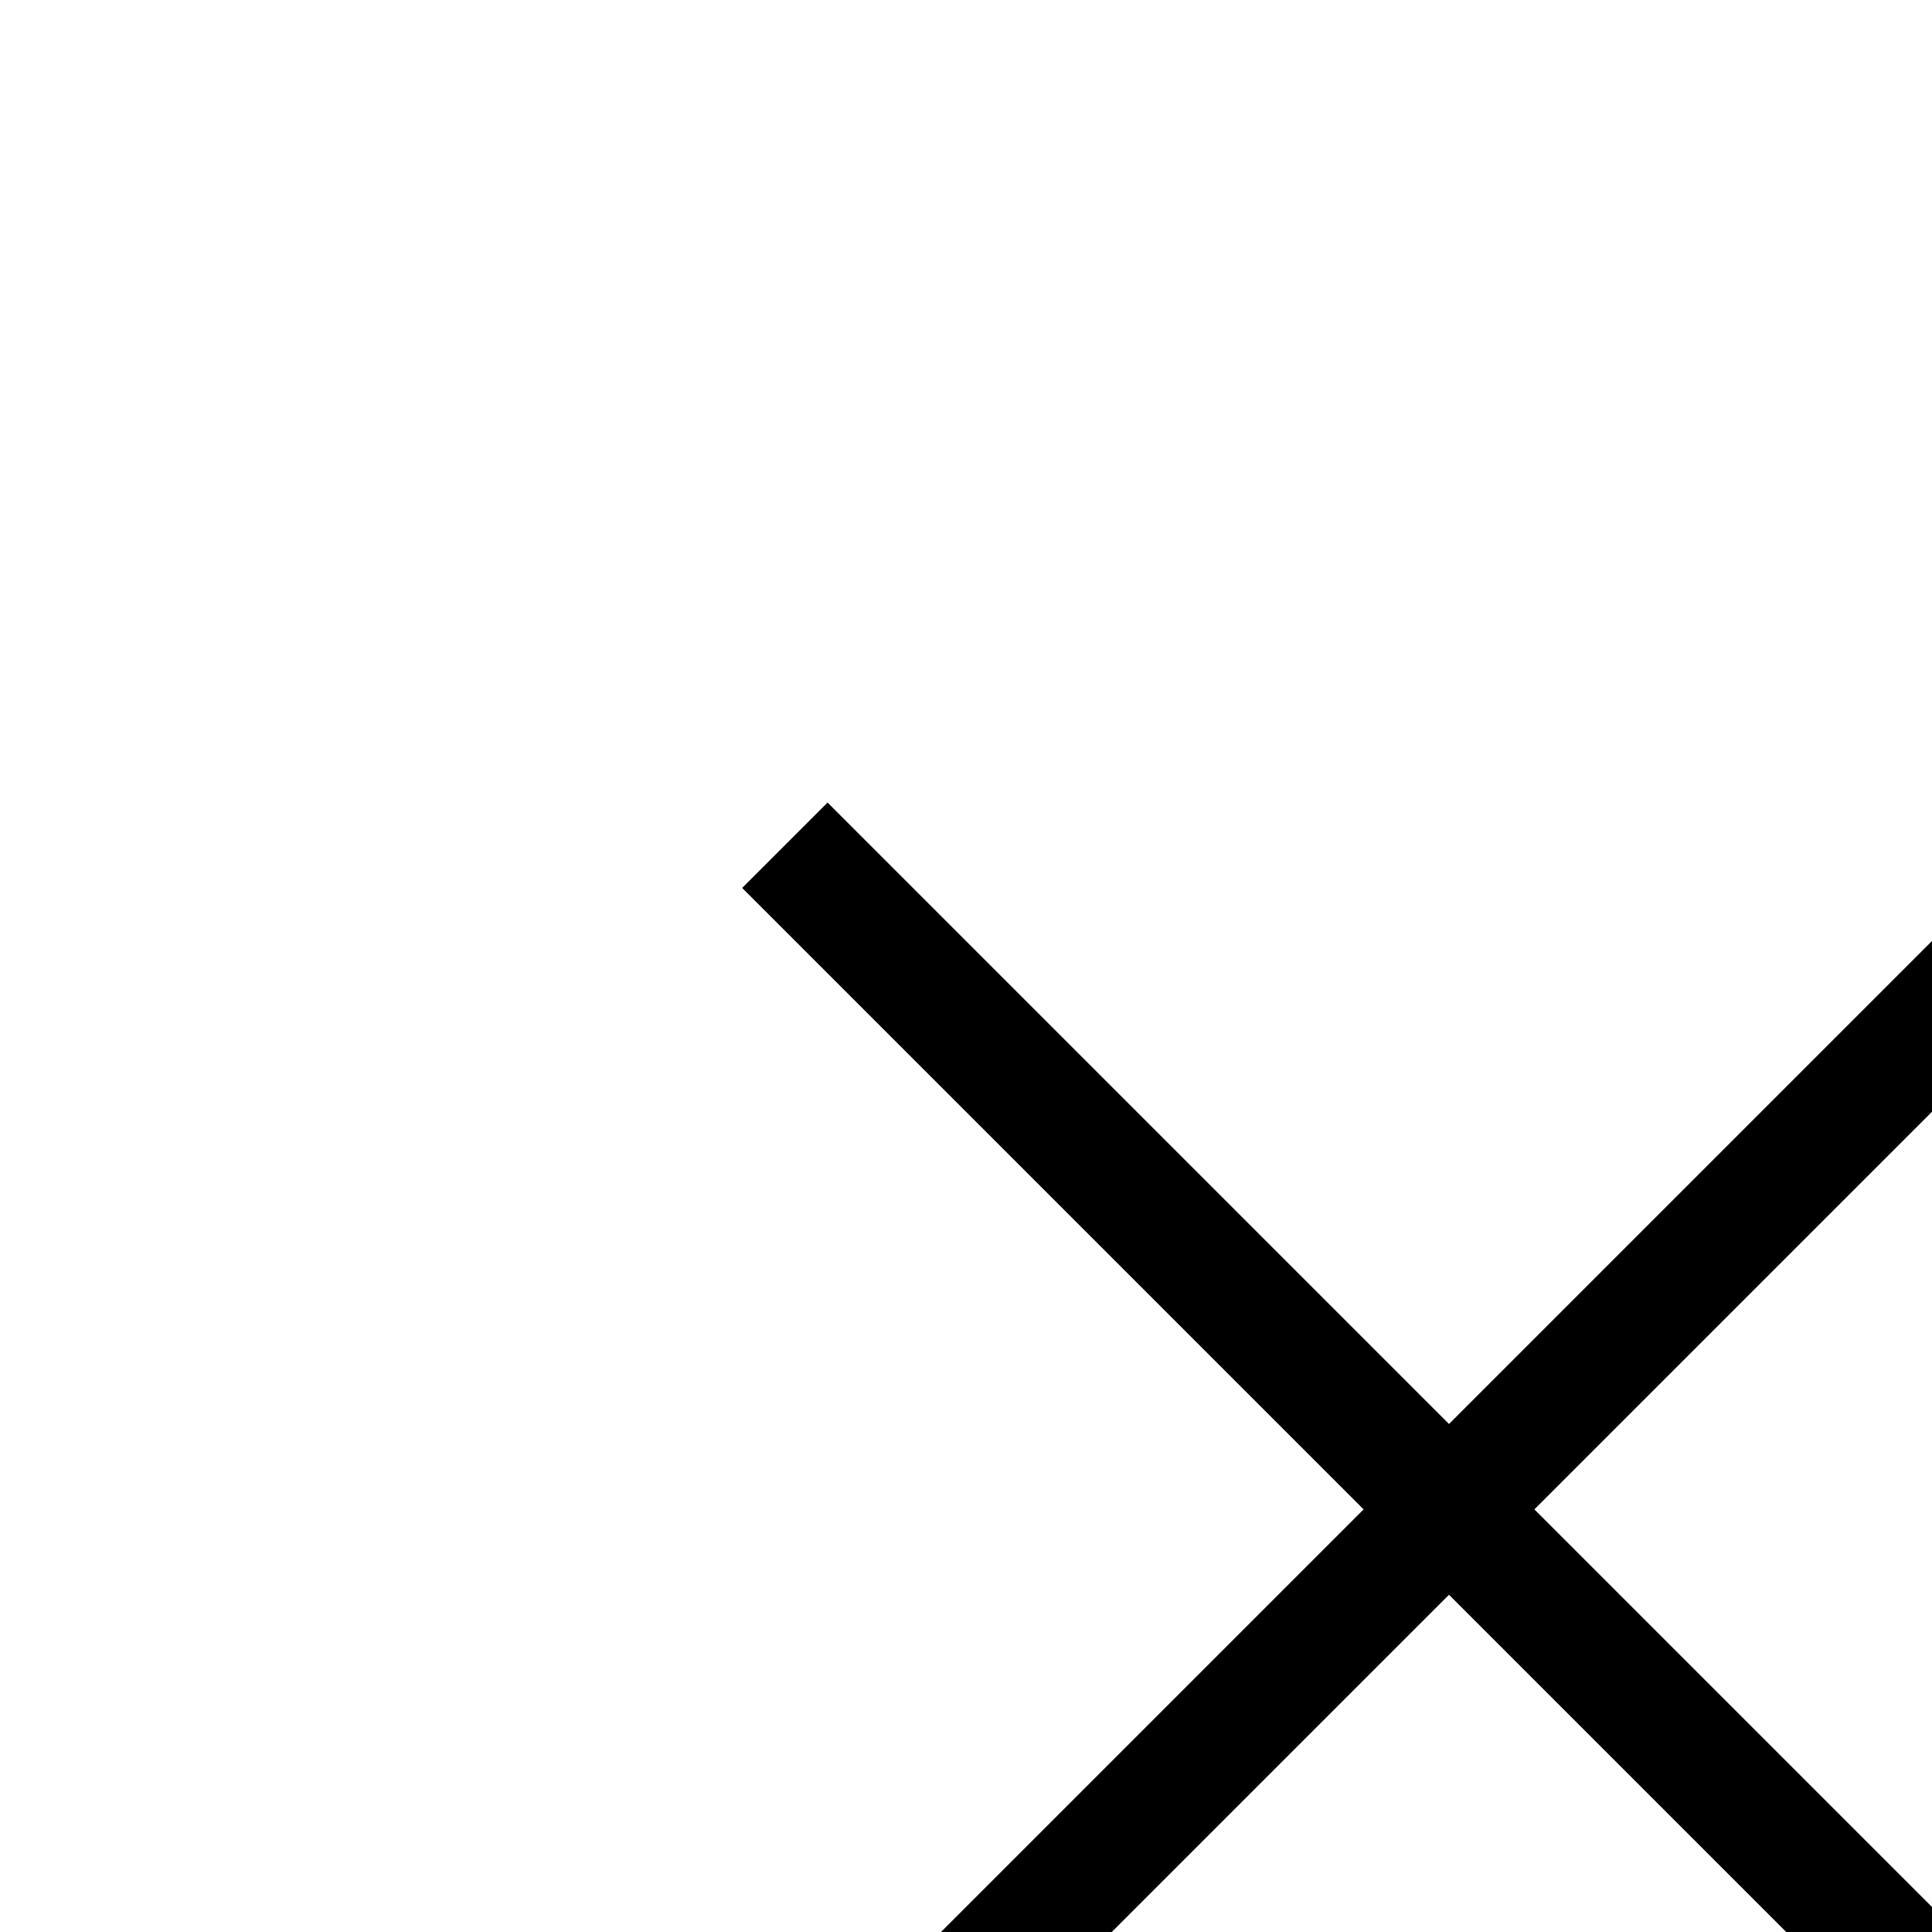
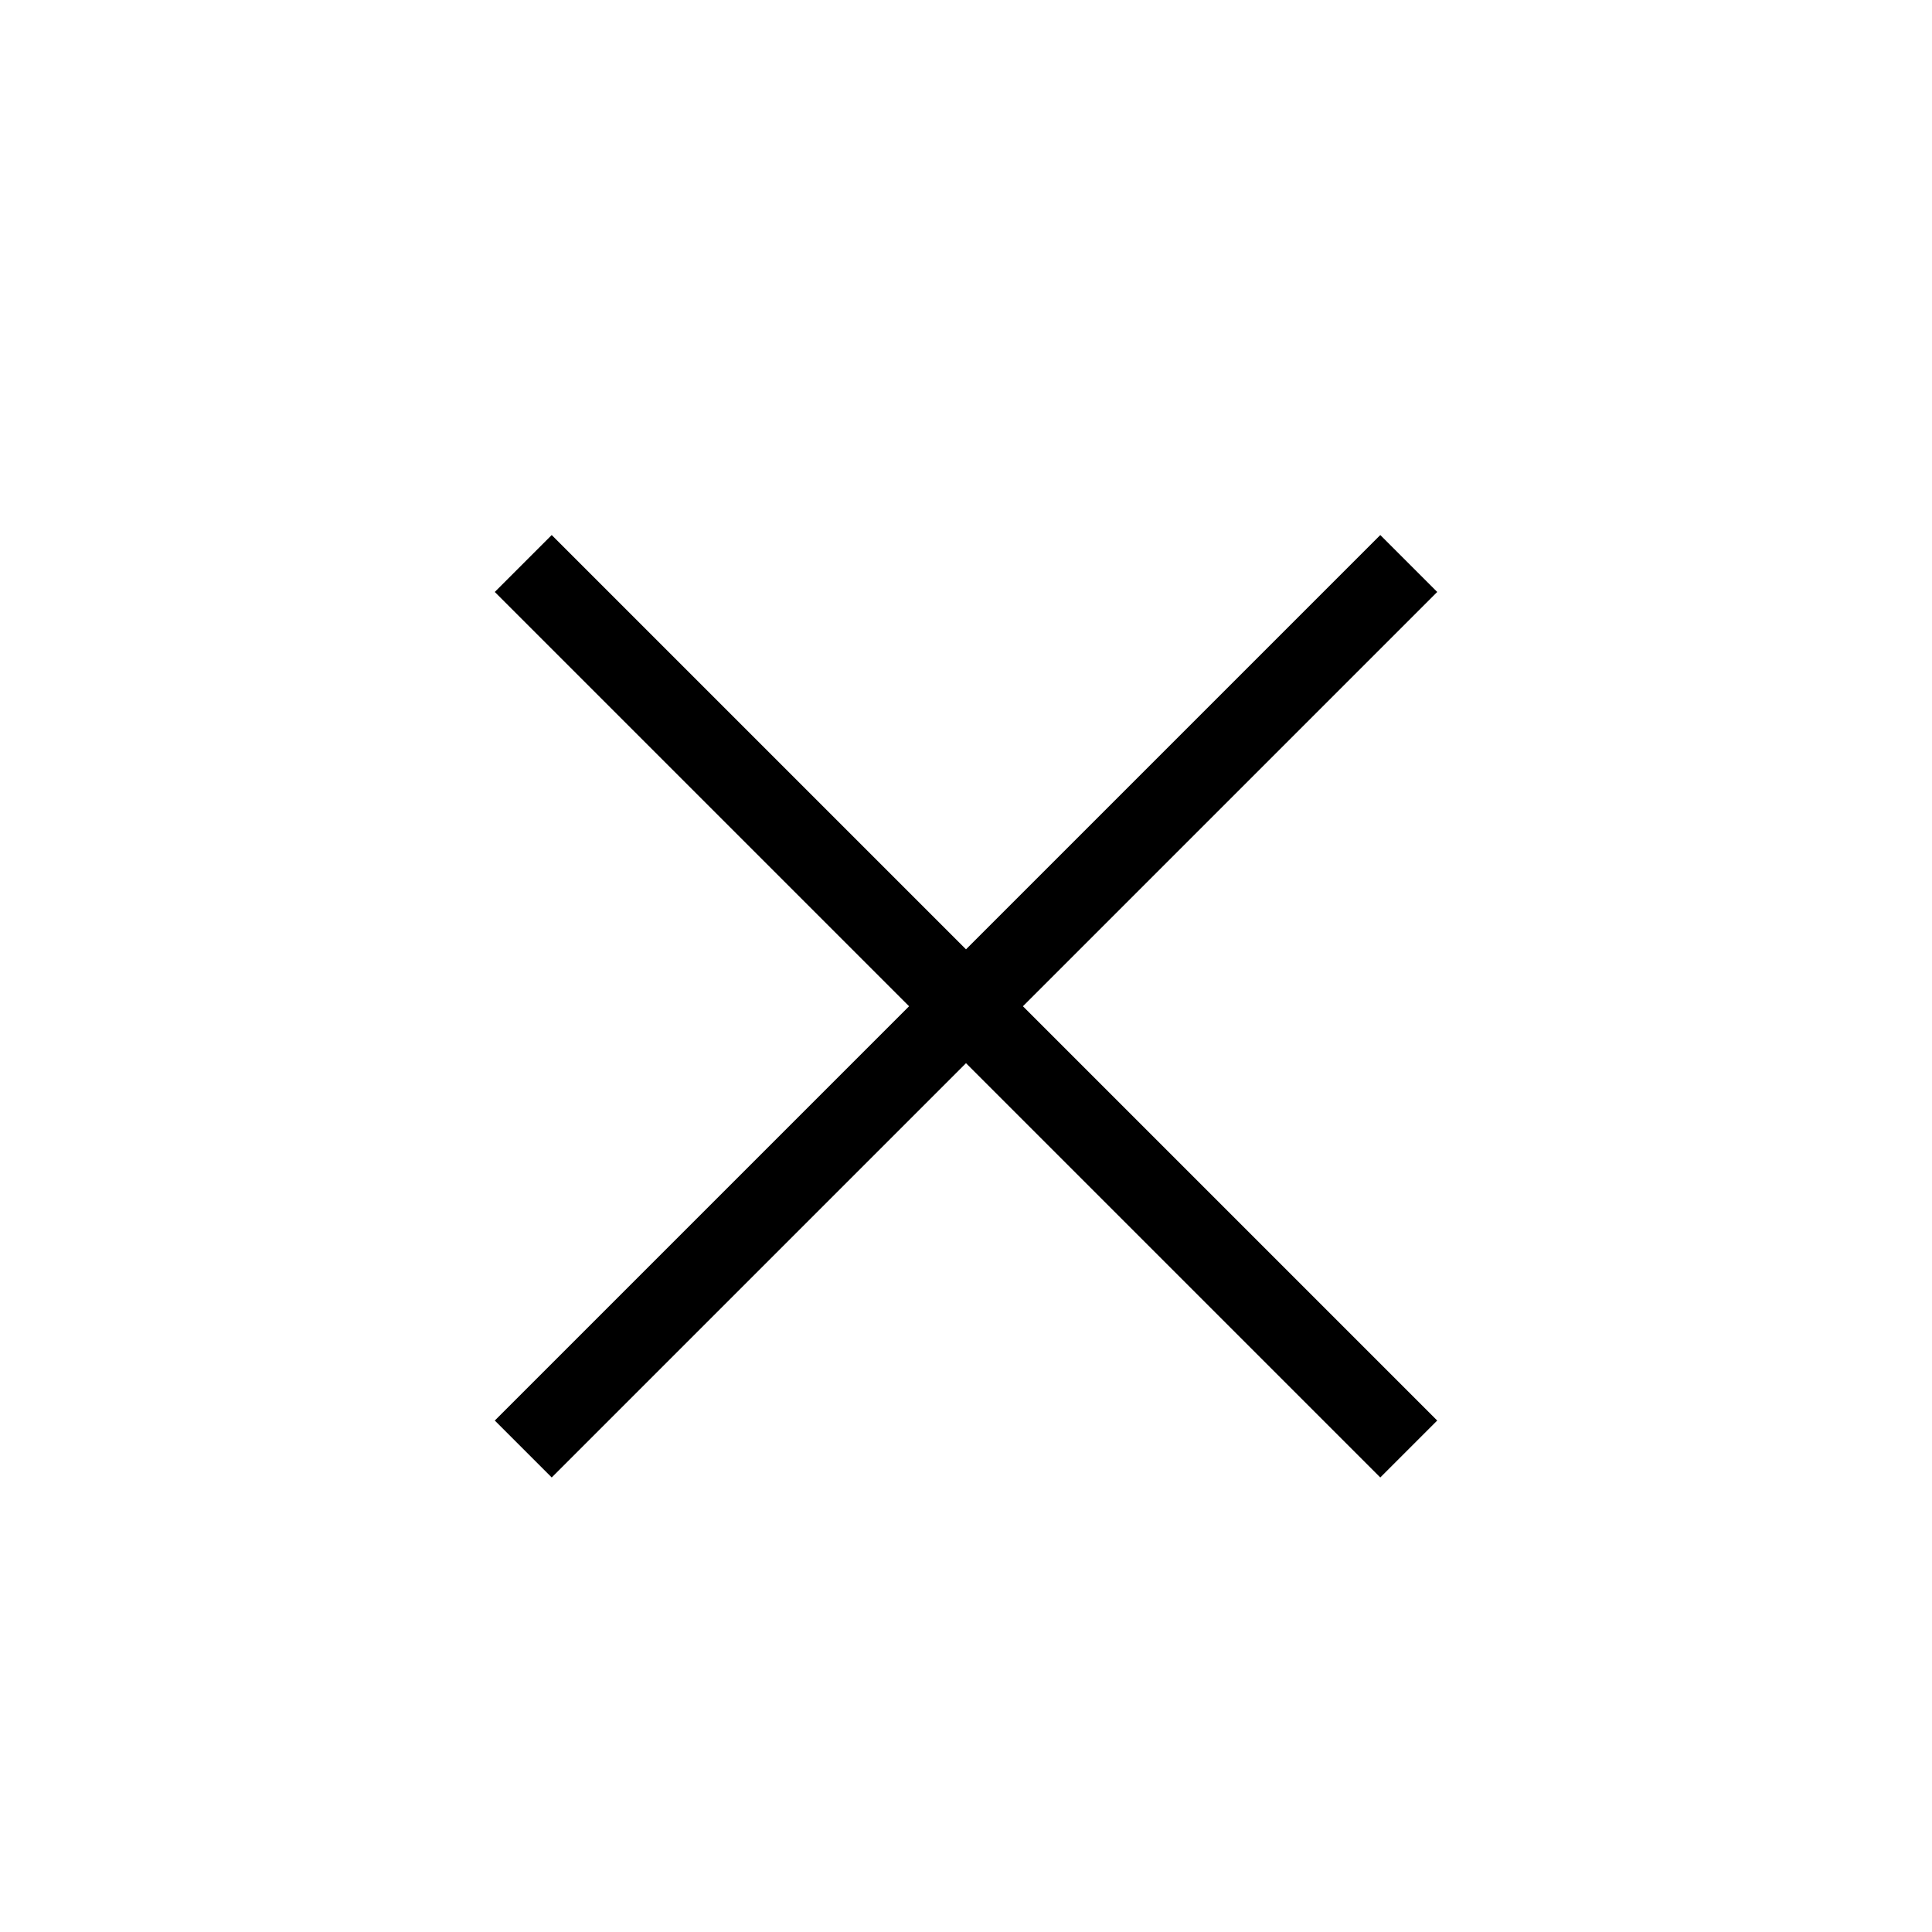
- <svg xmlns="http://www.w3.org/2000/svg" width="16" height="16" viewBox="0 0 16 16" fill="none">
+ <svg xmlns="http://www.w3.org/2000/svg" width="24" height="24" viewBox="0 0 24 24" fill="none">
  <path d="M17.5 7l-11 11M6.5 7l11 11" stroke="currentColor" strokeWidth="1.5" strokeLinecap="round" strokeLinejoin="round" />
</svg>
